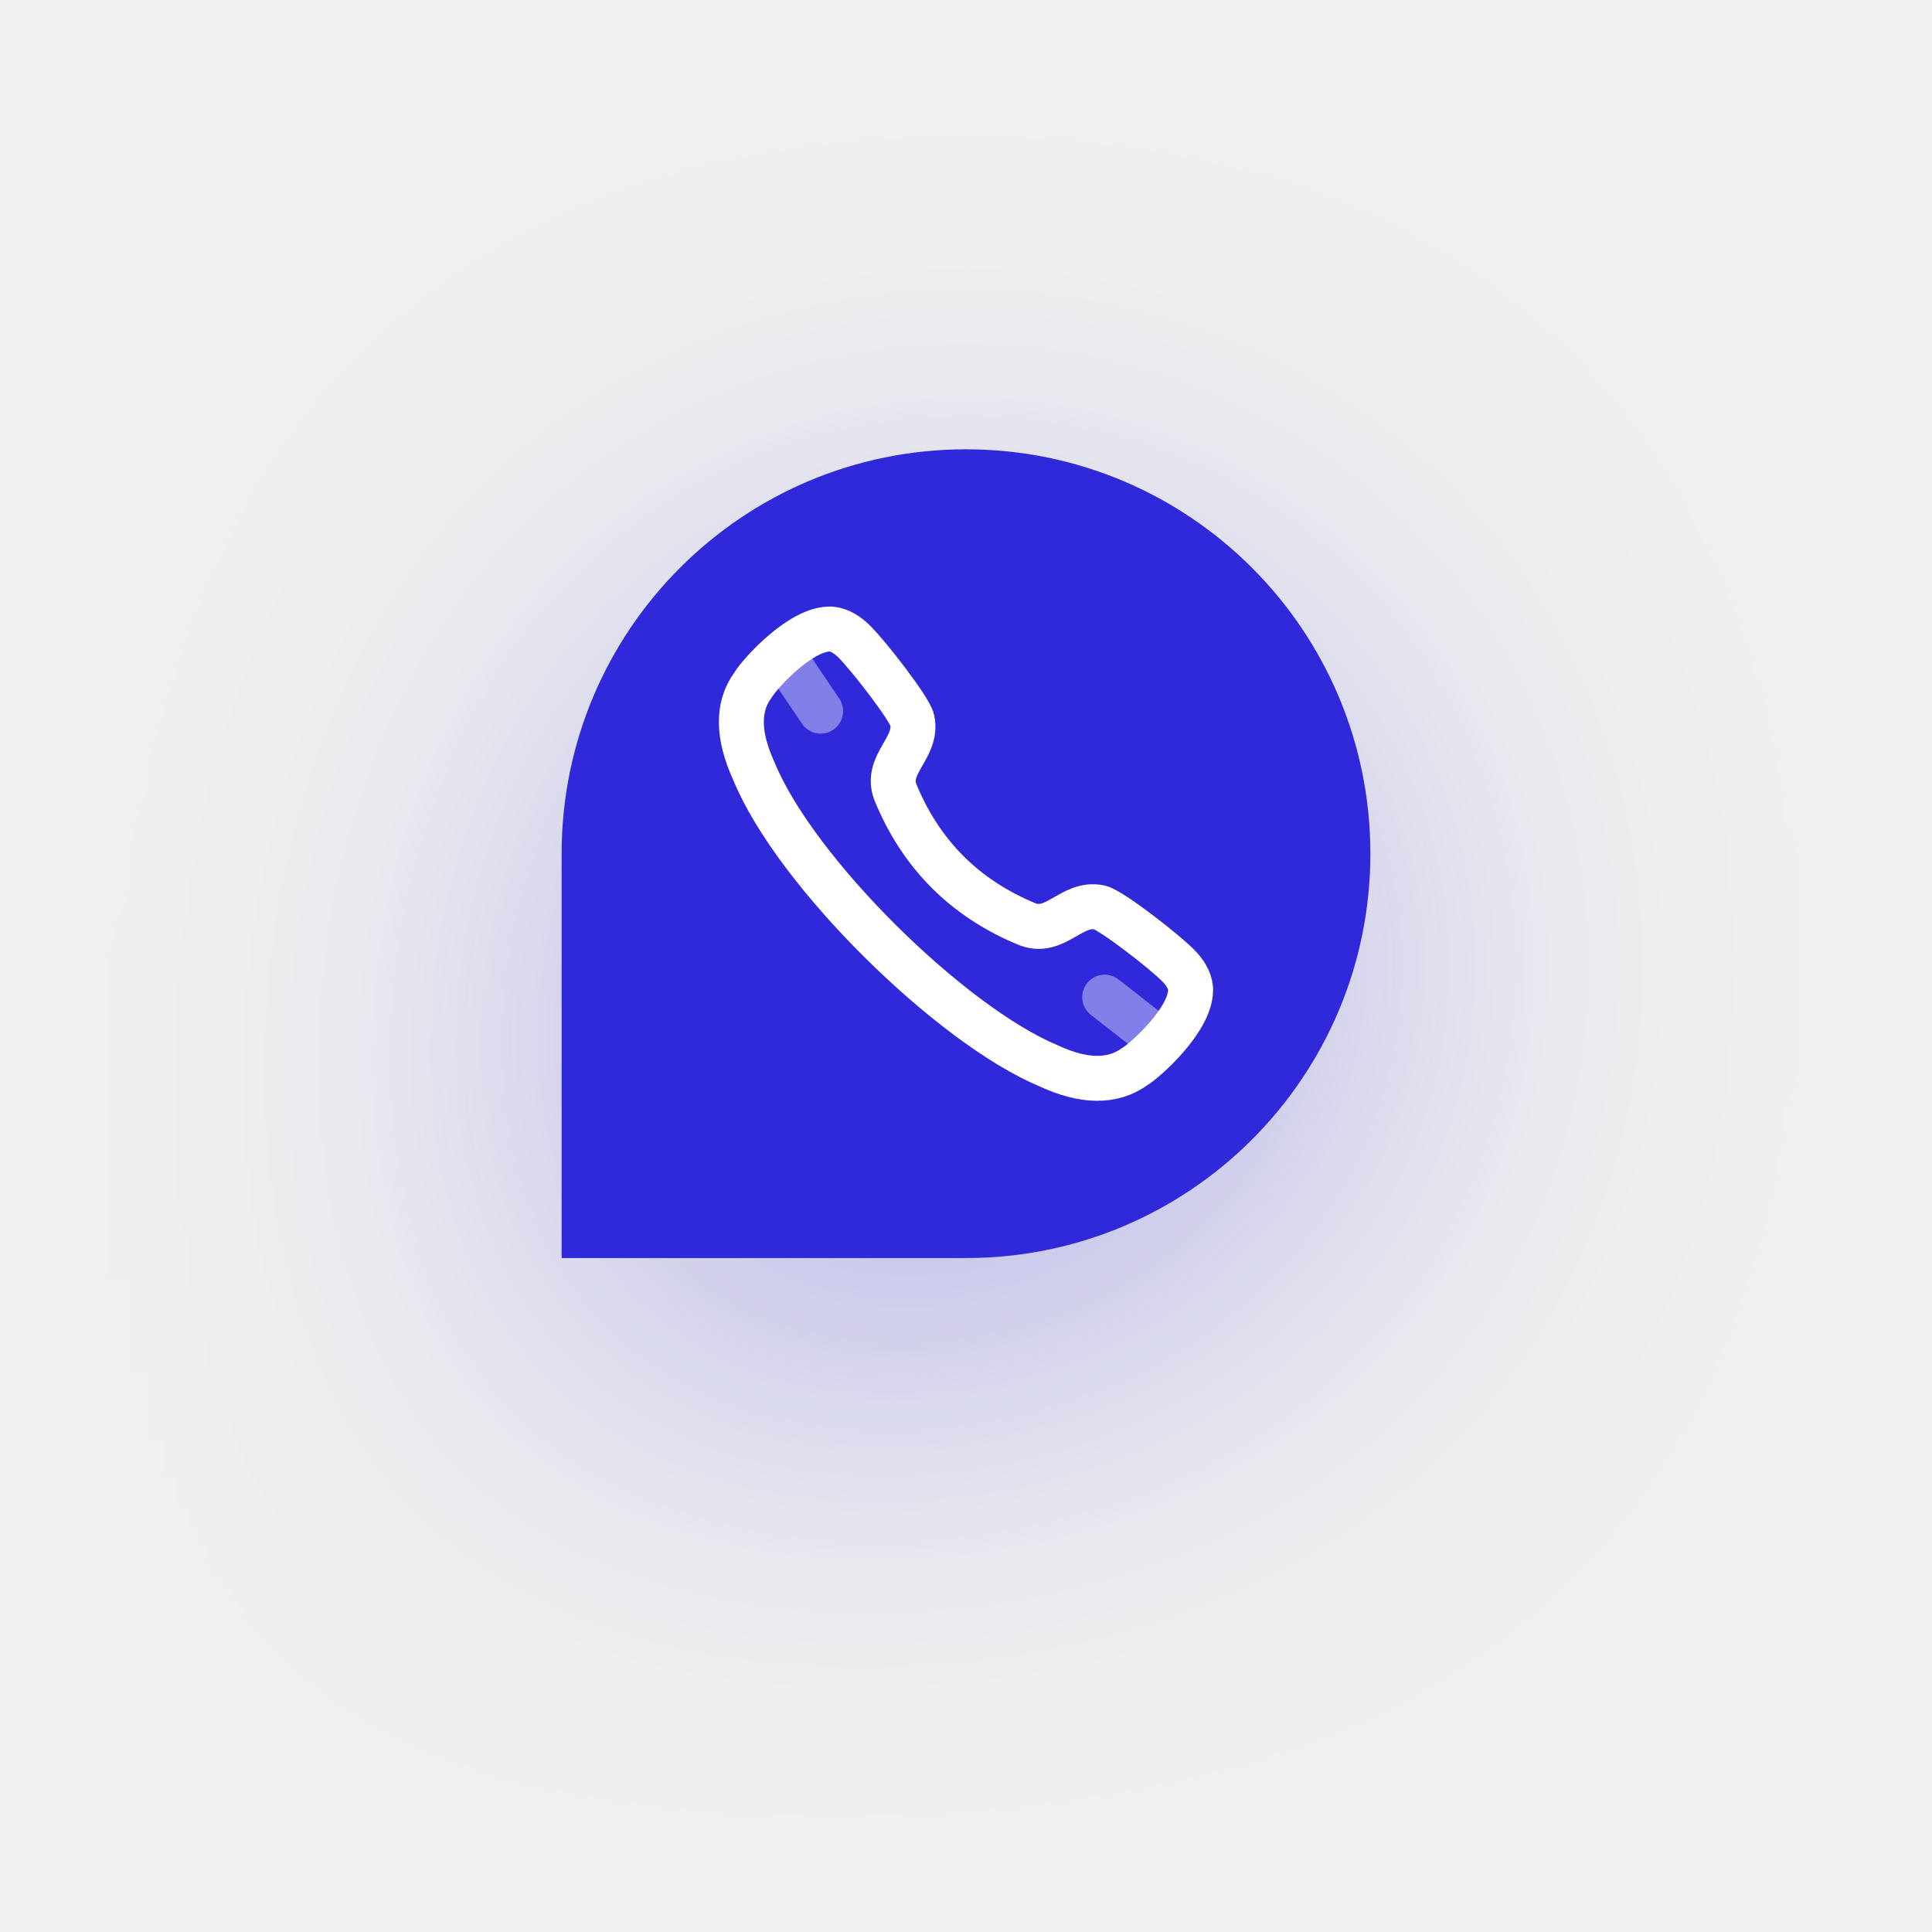
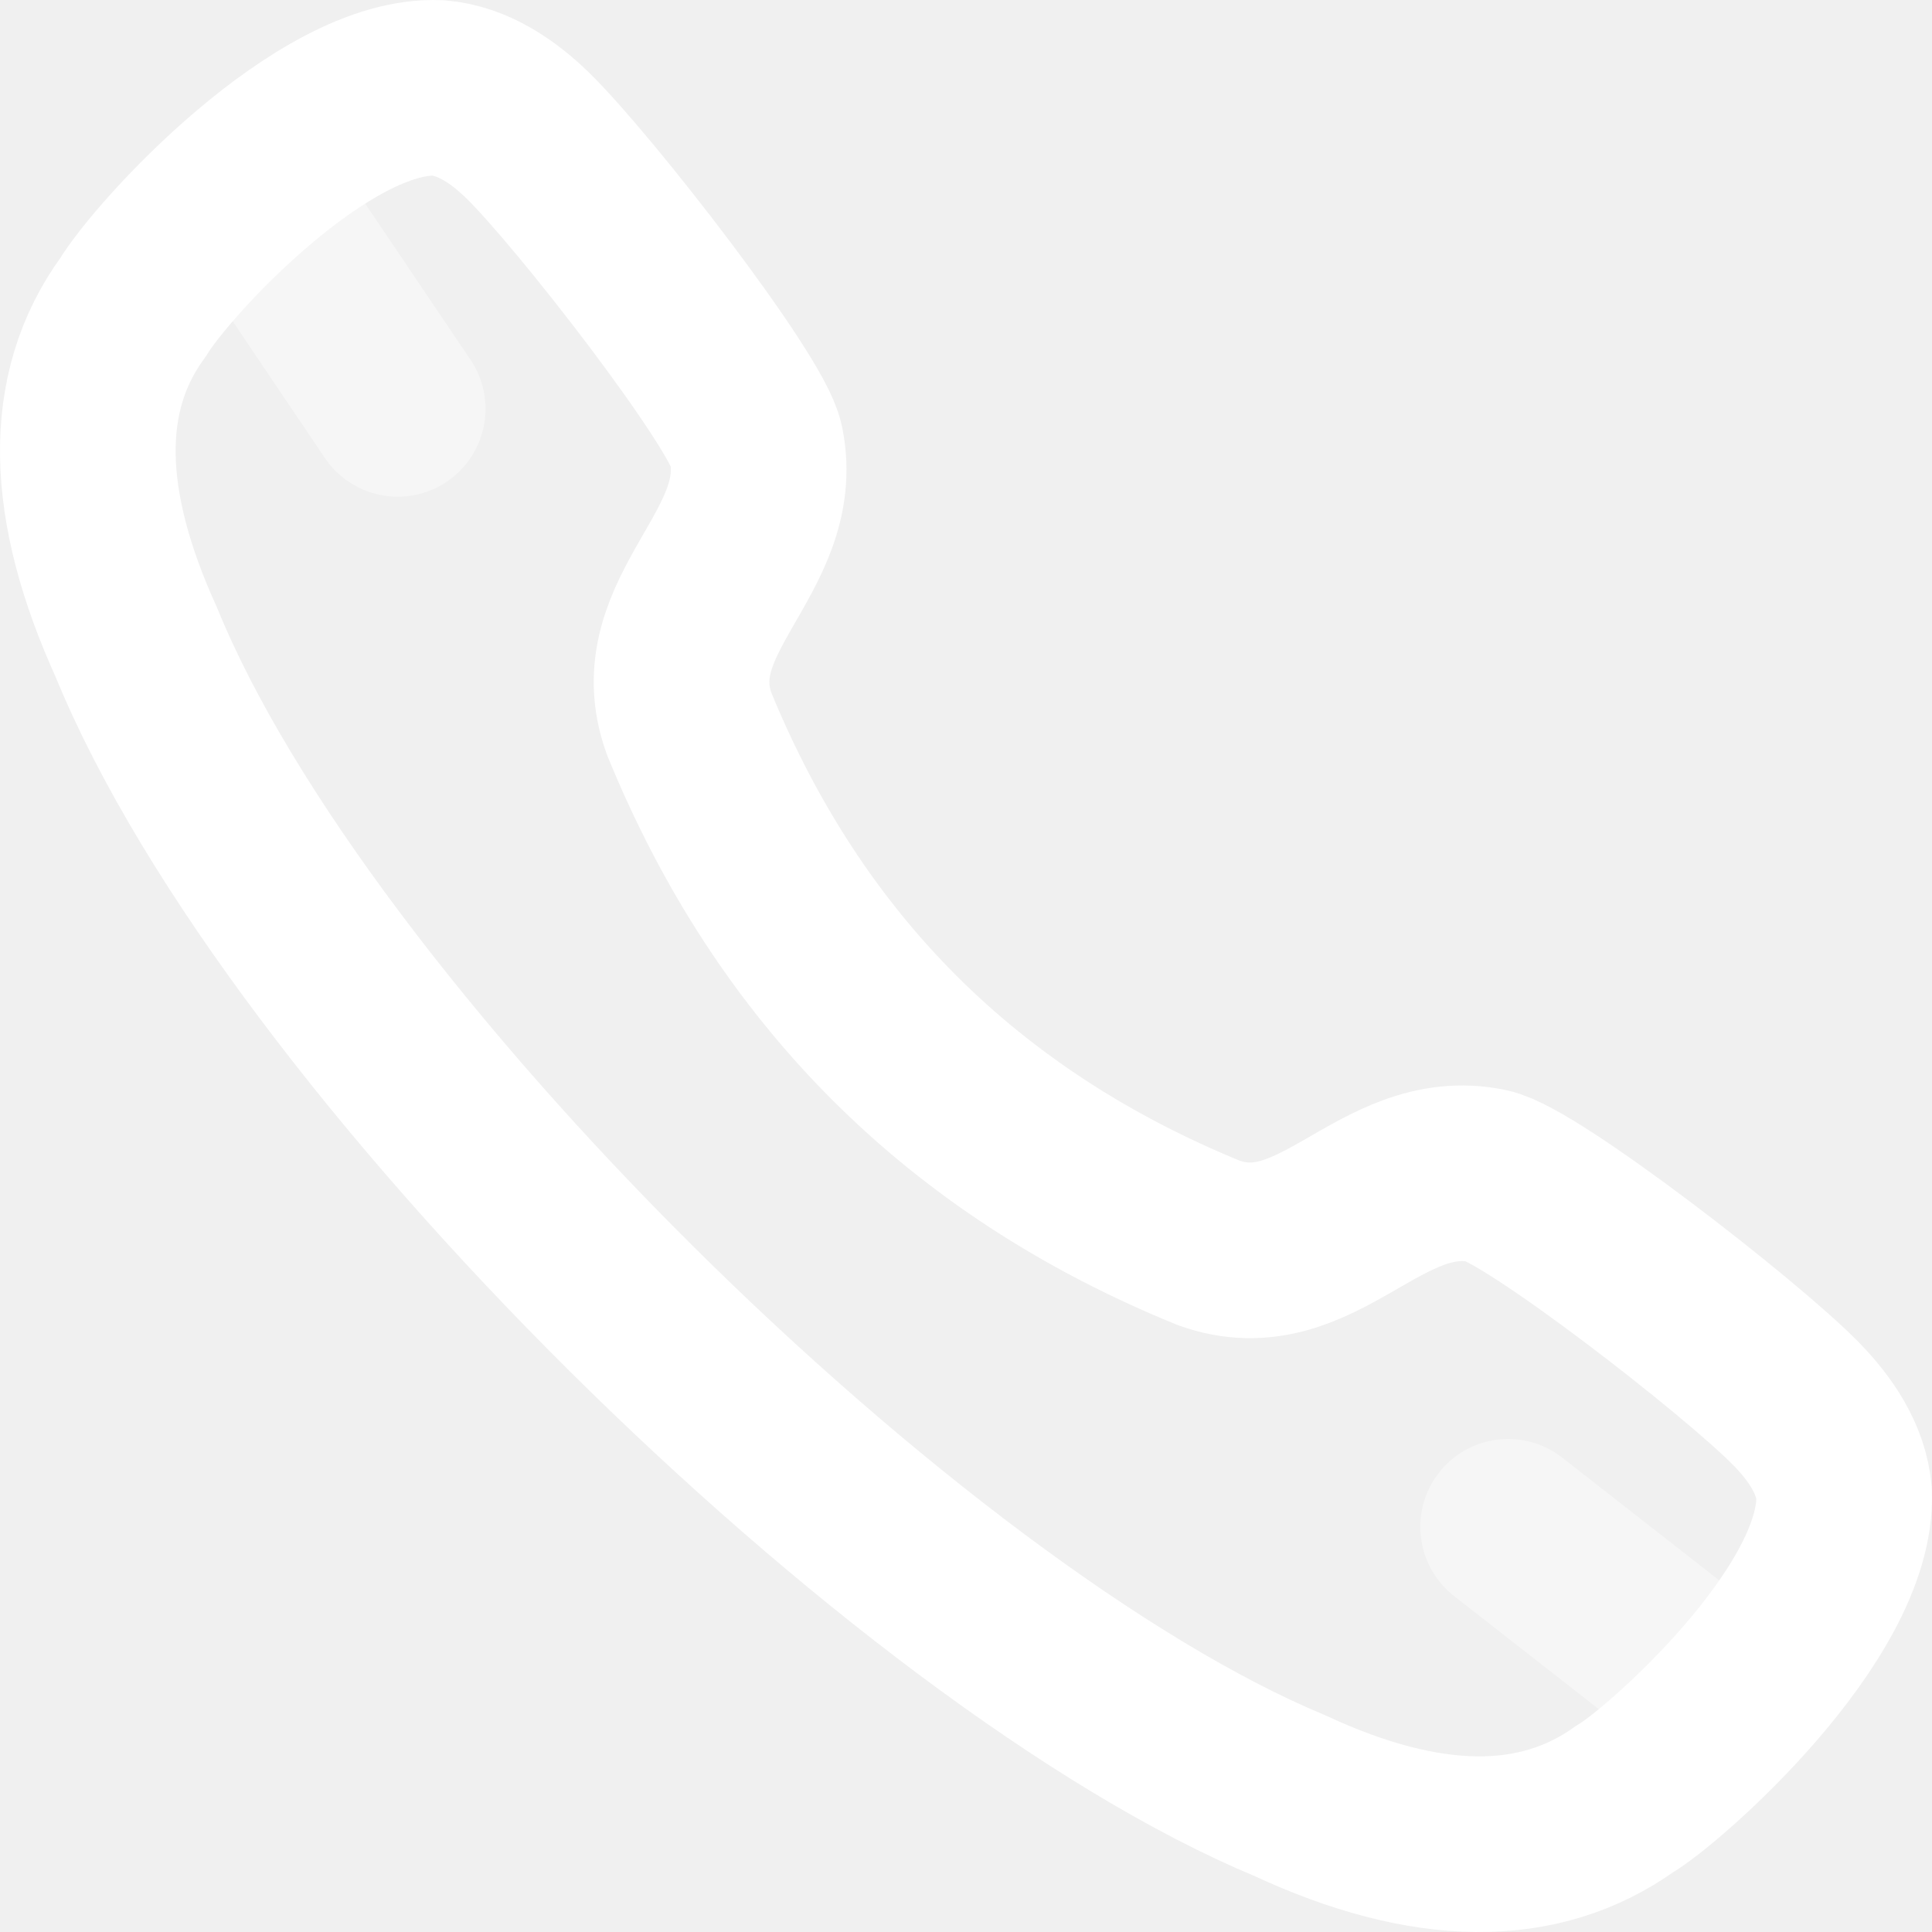
- <svg xmlns="http://www.w3.org/2000/svg" width="172" height="172" viewBox="0 0 172 172" fill="none">
-   <g filter="url(#filter0_d)">
-     <path d="M122 76C122 56.118 105.882 40 86 40C66.118 40 50 56.118 50 76V112H86C105.882 112 122 95.882 122 76Z" fill="#3029D9" />
-   </g>
-   <path fill-rule="evenodd" clip-rule="evenodd" d="M67.032 60.995C67.698 59.892 71.367 55.882 73.986 56.003C74.768 56.068 75.46 56.541 76.022 57.09C77.313 58.351 81.008 63.118 81.218 64.121C81.728 66.582 78.796 68 79.694 70.48C81.981 76.077 85.923 80.019 91.523 82.304C94.001 83.201 95.419 80.269 97.879 80.782C98.881 80.991 103.65 84.686 104.911 85.977C105.458 86.537 105.933 87.231 105.998 88.014C106.096 90.77 101.836 94.491 101.006 94.967C99.047 96.368 96.491 96.344 93.376 94.895C84.682 91.278 70.788 77.647 67.104 68.625C65.694 65.526 65.597 62.954 67.032 60.995Z" stroke="white" stroke-width="4" stroke-linecap="round" stroke-linejoin="round" />
-   <path opacity="0.4" d="M69.964 58.725L73.057 63.312" stroke="white" stroke-width="4" stroke-linecap="round" stroke-linejoin="round" />
-   <path opacity="0.4" d="M98.346 88.772L102.952 92.372" stroke="white" stroke-width="4" stroke-linecap="round" stroke-linejoin="round" />
-   <defs>
-     <filter id="filter0_d" x="0" y="0" width="172" height="172" filterUnits="userSpaceOnUse" color-interpolation-filters="sRGB">
-       <feFlood flood-opacity="0" result="BackgroundImageFix" />
-       <feColorMatrix in="SourceAlpha" type="matrix" values="0 0 0 0 0 0 0 0 0 0 0 0 0 0 0 0 0 0 127 0" result="hardAlpha" />
-       <feOffset dy="10" />
-       <feGaussianBlur stdDeviation="25" />
-       <feColorMatrix type="matrix" values="0 0 0 0 0.188 0 0 0 0 0.161 0 0 0 0 0.851 0 0 0 0.3 0" />
-       <feBlend mode="normal" in2="BackgroundImageFix" result="effect1_dropShadow" />
-       <feBlend mode="normal" in="SourceGraphic" in2="effect1_dropShadow" result="shape" />
-     </filter>
-   </defs>
+ <svg xmlns="http://www.w3.org/2000/svg" width="44" height="44" viewBox="0 0 44 44" fill="none">
+   <path fill-rule="evenodd" clip-rule="evenodd" d="M3.032 6.995C3.698 5.892 7.367 1.882 9.986 2.003C10.768 2.068 11.46 2.541 12.023 3.09C13.313 4.351 17.008 9.118 17.218 10.121C17.728 12.582 14.796 14 15.694 16.48C17.981 22.077 21.923 26.018 27.523 28.304C30.001 29.201 31.419 26.269 33.88 26.782C34.881 26.991 39.65 30.686 40.911 31.977C41.458 32.537 41.934 33.231 41.998 34.014C42.096 36.77 37.836 40.491 37.006 40.967C35.047 42.368 32.491 42.344 29.376 40.895C20.682 37.278 6.788 23.647 3.104 14.625C1.694 11.526 1.597 8.954 3.032 6.995Z" stroke="white" stroke-width="4" stroke-linecap="round" stroke-linejoin="round" />
+   <path opacity="0.4" d="M5.964 4.725L9.057 9.312" stroke="white" stroke-width="4" stroke-linecap="round" stroke-linejoin="round" />
+   <path opacity="0.4" d="M34.346 34.772L38.952 38.372" stroke="white" stroke-width="4" stroke-linecap="round" stroke-linejoin="round" />
</svg>
